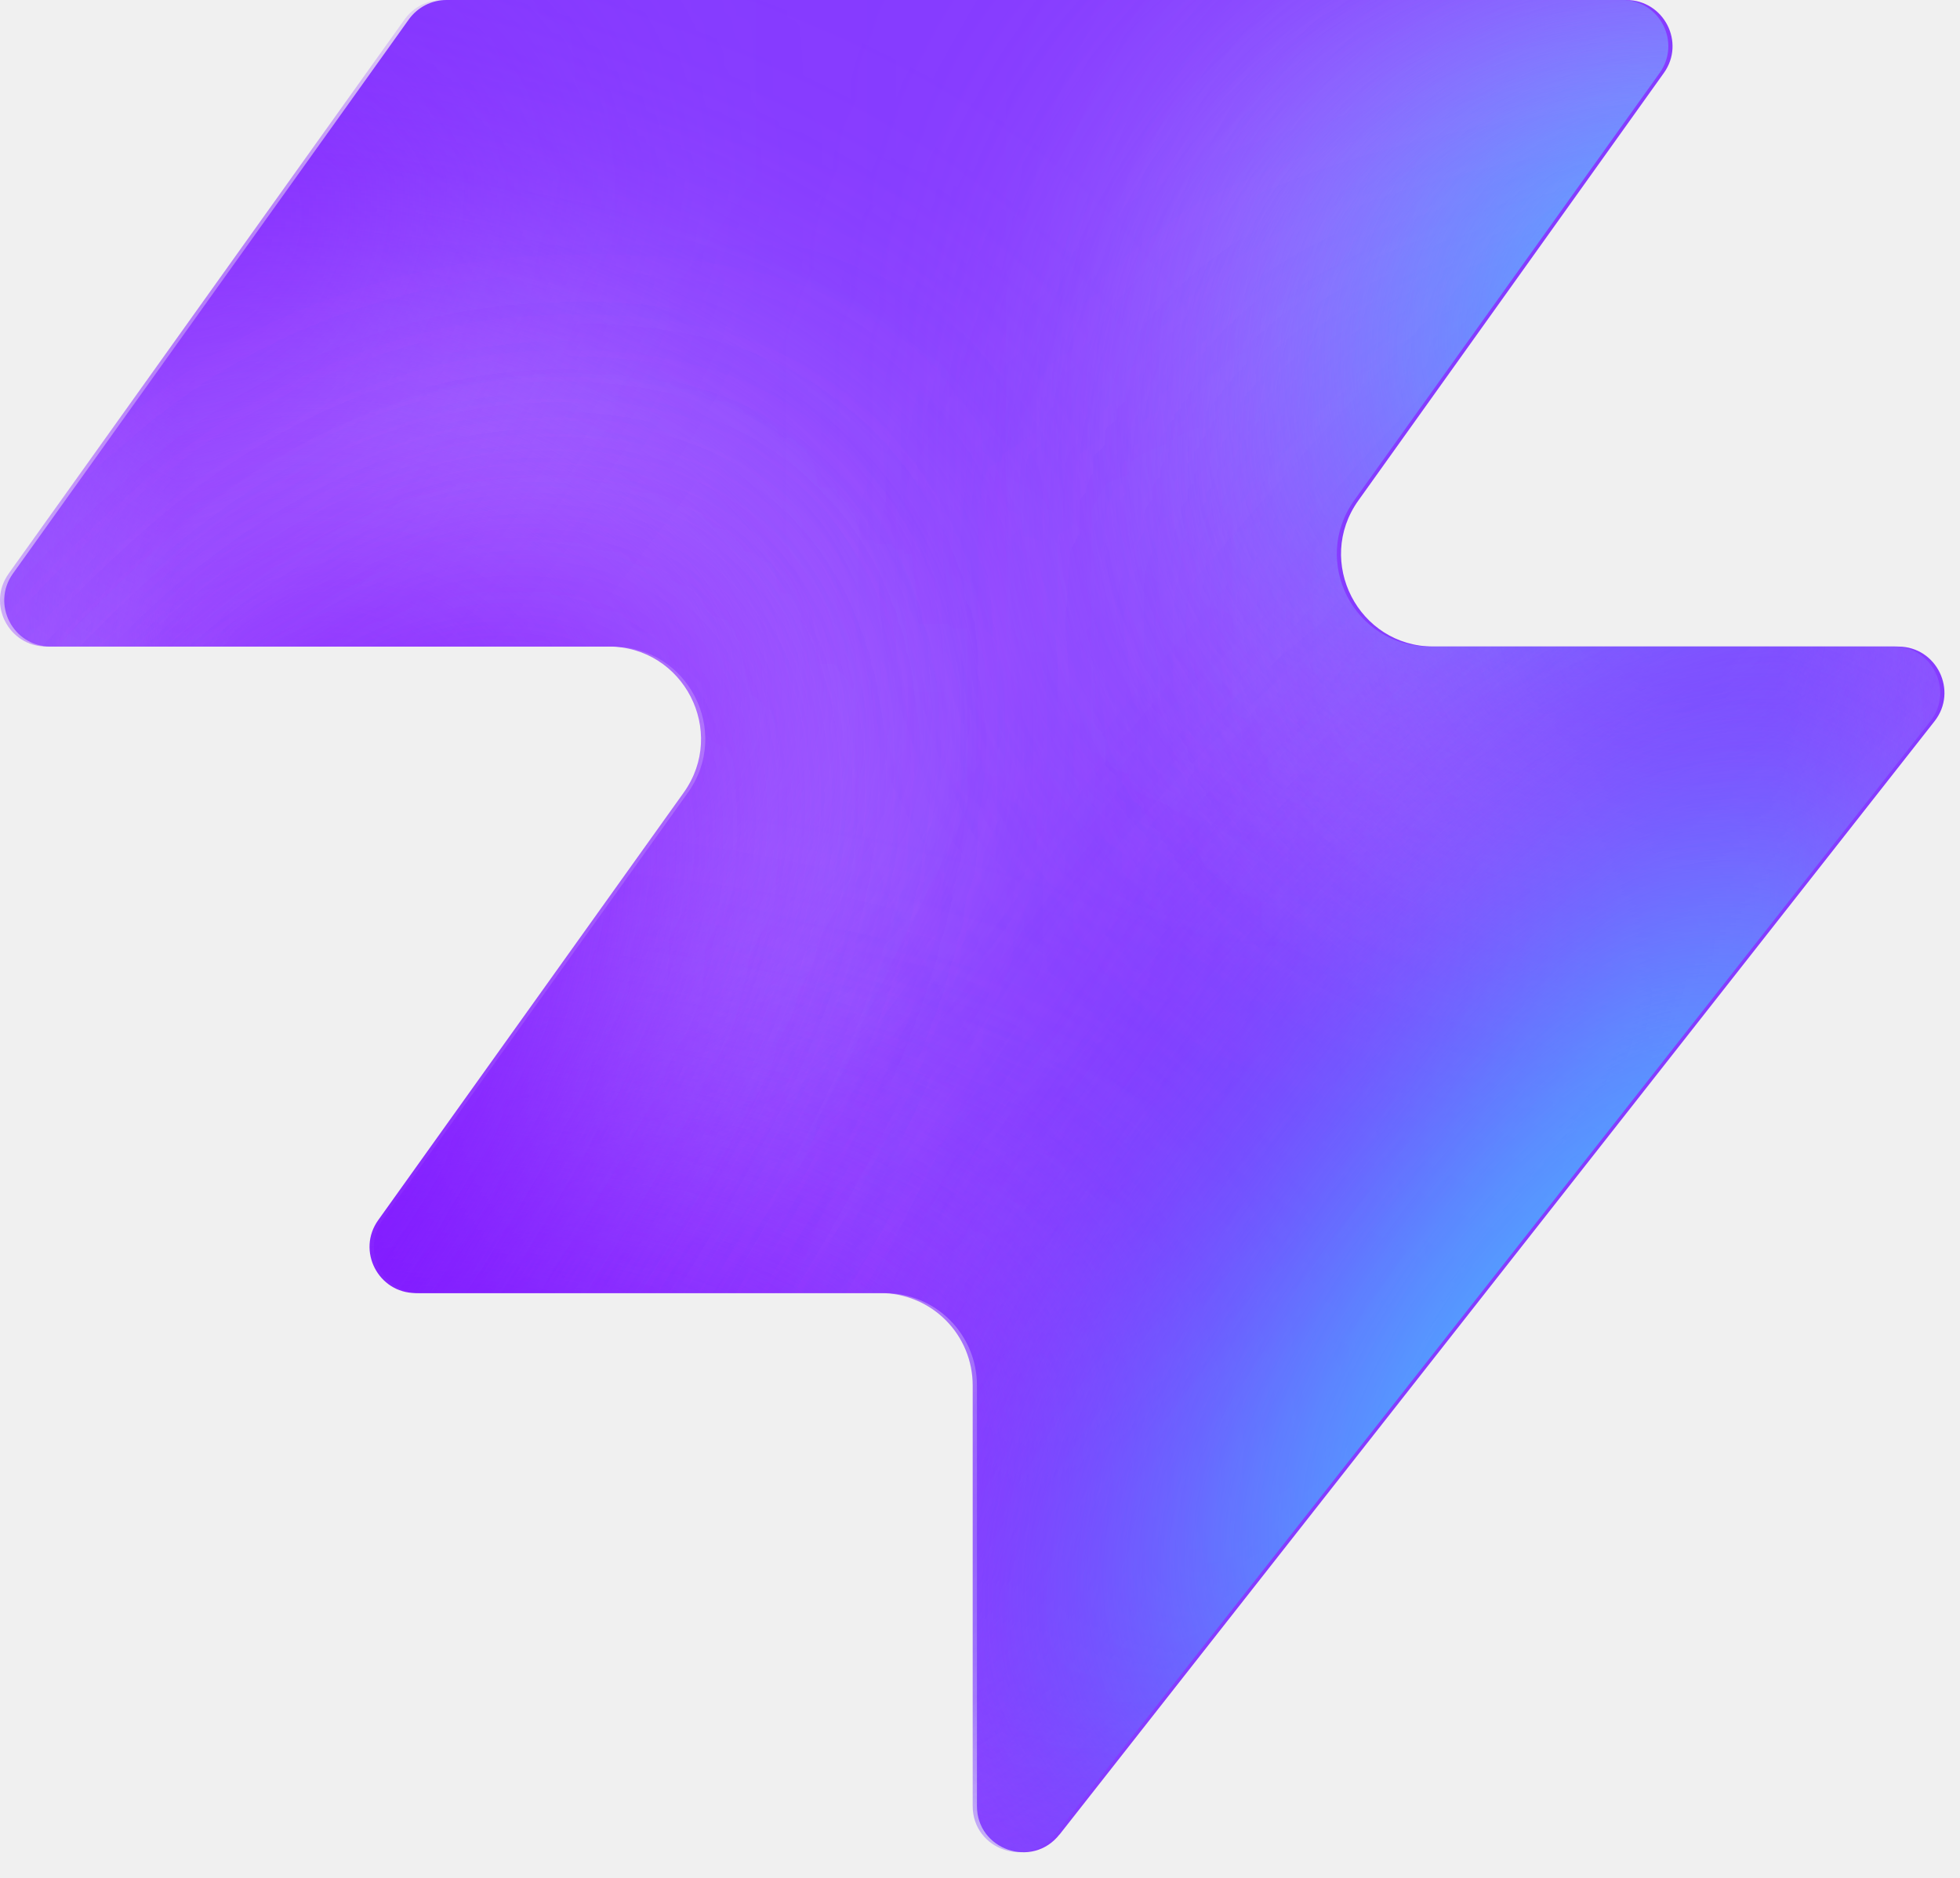
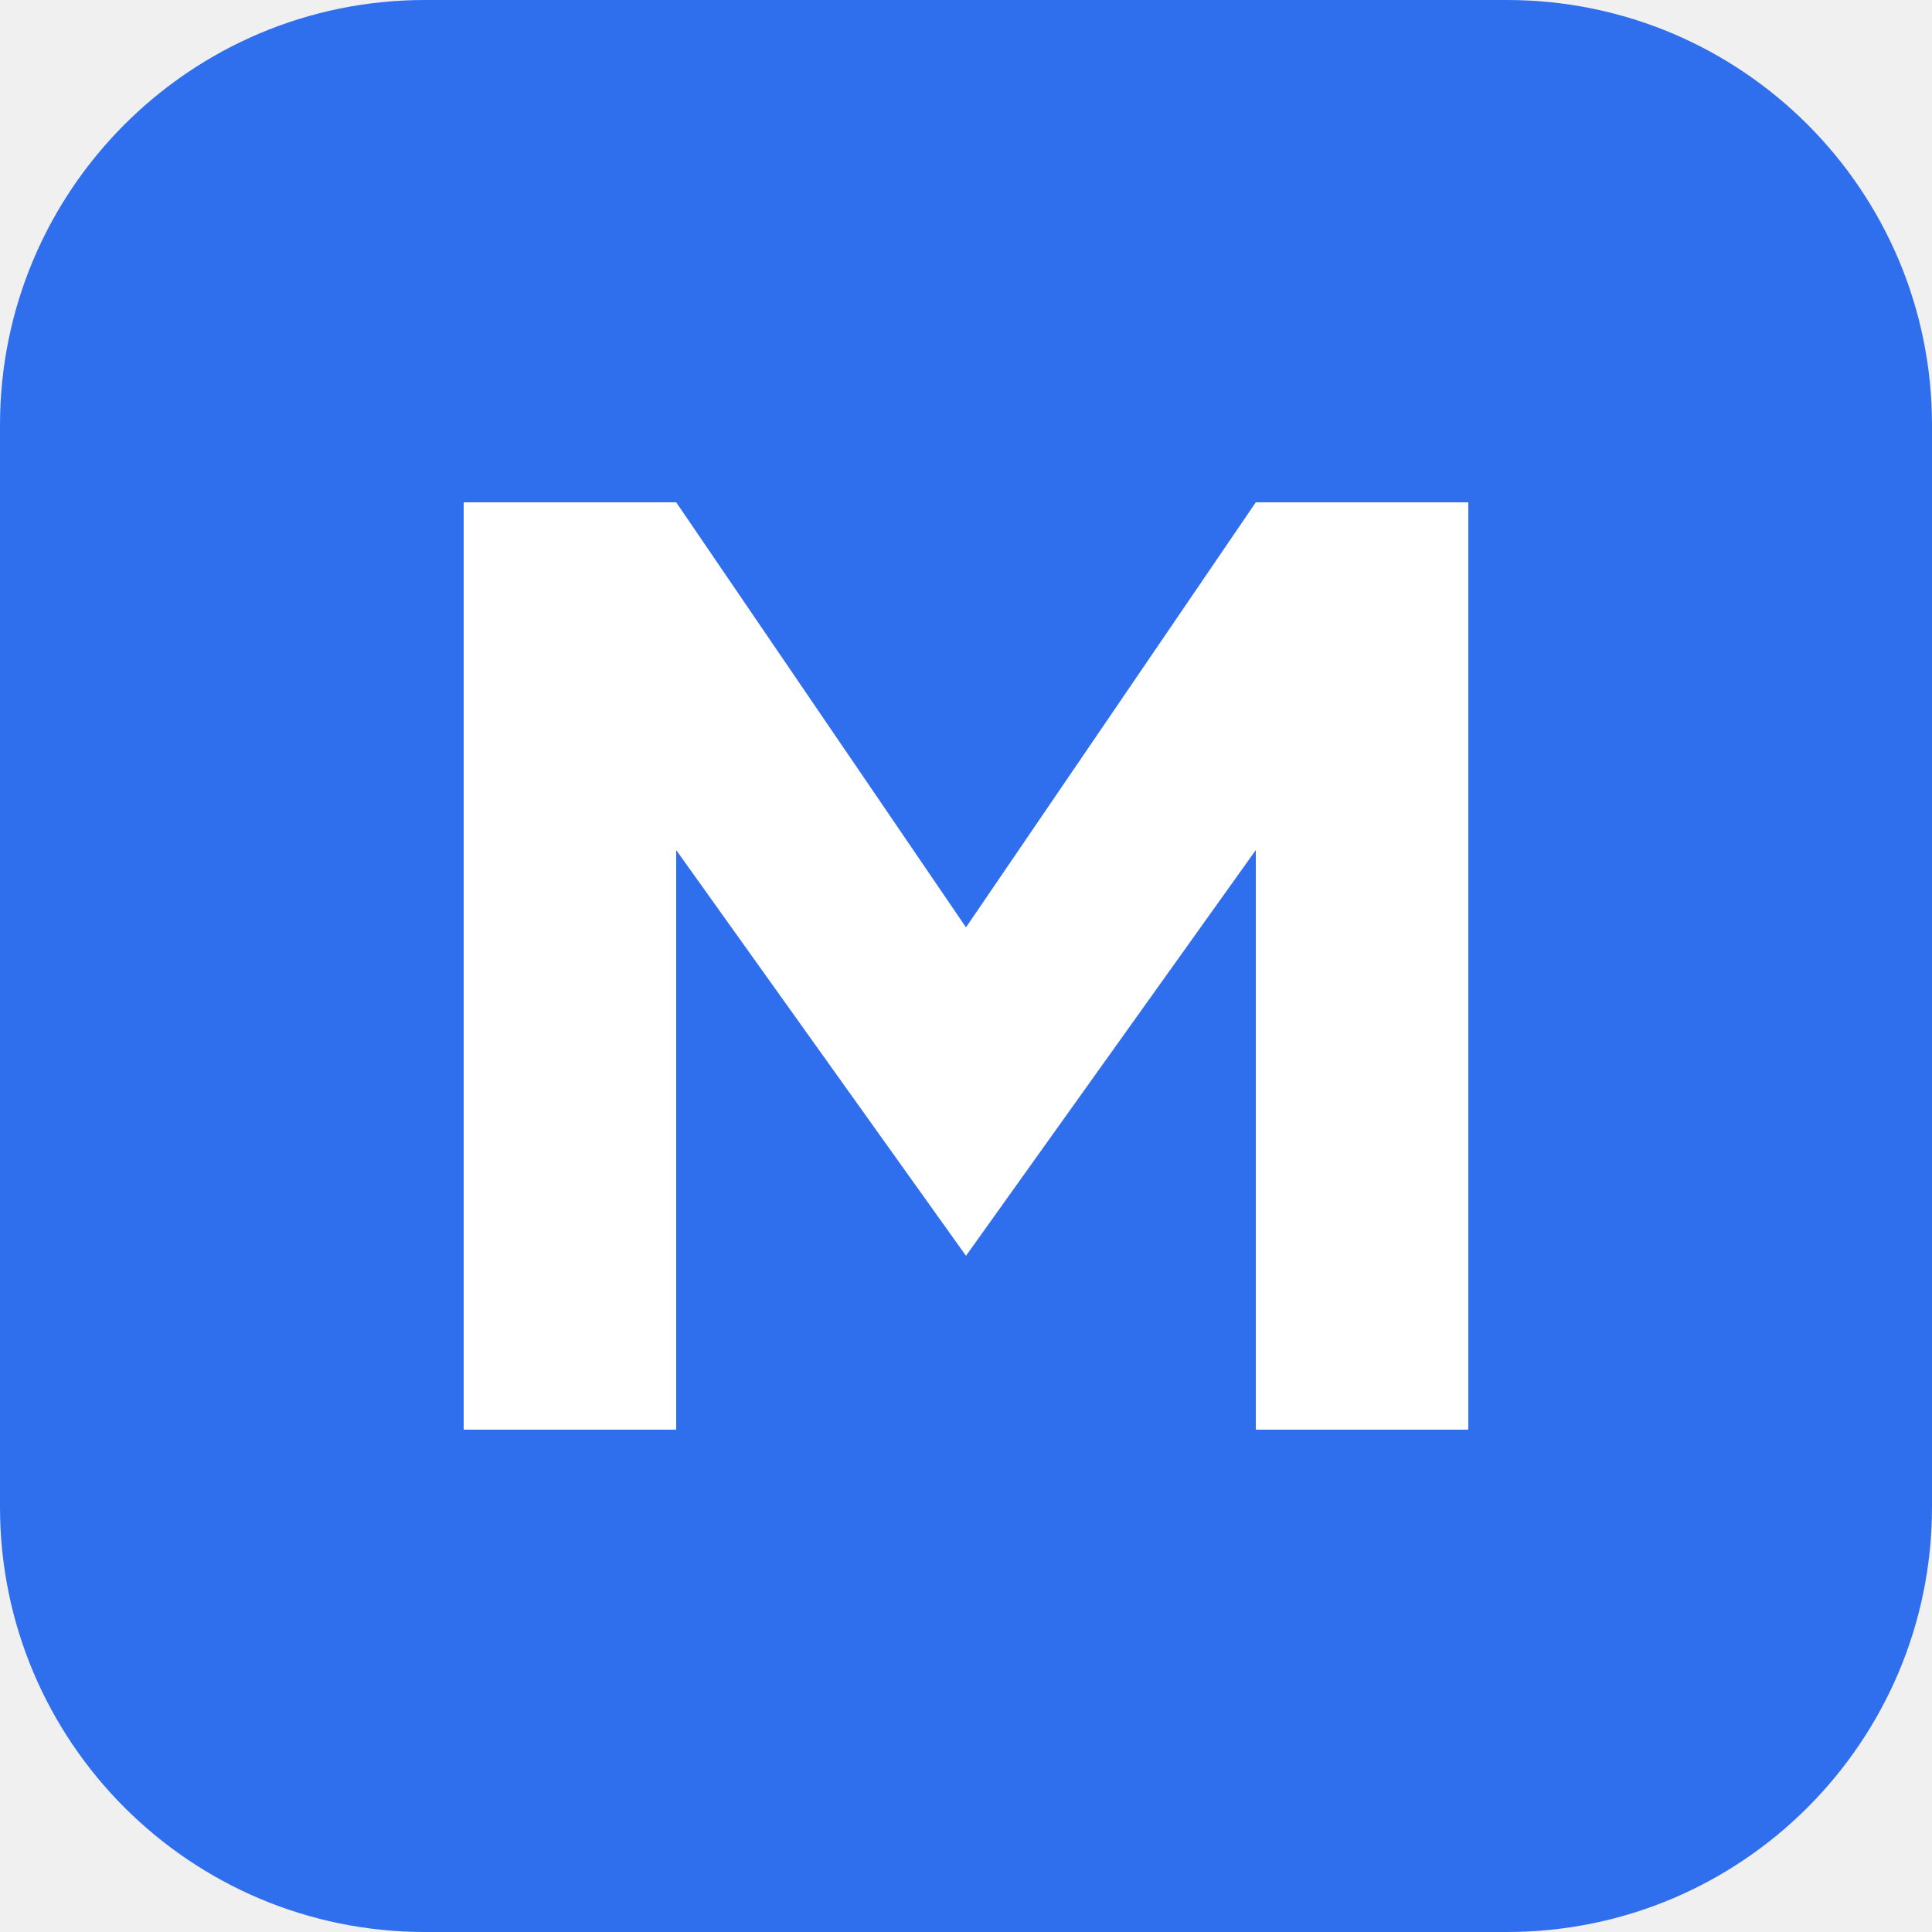
- <svg xmlns="http://www.w3.org/2000/svg" width="48" height="46" fill="none" viewBox="0 0 48 46">
-   <path fill="#863bff" d="M25.946 44.938c-.664.845-2.021.375-2.021-.698V33.937a2.26 2.26 0 0 0-2.262-2.262H10.287c-.92 0-1.456-1.04-.92-1.788l7.48-10.471c1.07-1.497 0-3.578-1.842-3.578H1.237c-.92 0-1.456-1.04-.92-1.788L10.013.474c.214-.297.556-.474.92-.474h28.894c.92 0 1.456 1.04.92 1.788l-7.48 10.471c-1.07 1.498 0 3.579 1.842 3.579h11.377c.943 0 1.473 1.088.89 1.83L25.947 44.94z" style="fill:#863bff;fill:color(display-p3 .525 .23 1);fill-opacity:1" />
-   <mask id="a" width="48" height="46" x="0" y="0" maskUnits="userSpaceOnUse" style="mask-type:alpha">
-     <path fill="#000" d="M25.842 44.938c-.664.844-2.021.375-2.021-.698V33.937a2.26 2.26 0 0 0-2.262-2.262H10.183c-.92 0-1.456-1.04-.92-1.788l7.48-10.471c1.07-1.498 0-3.579-1.842-3.579H1.133c-.92 0-1.456-1.04-.92-1.787L9.91.473c.214-.297.556-.474.92-.474h28.894c.92 0 1.456 1.04.92 1.788l-7.48 10.471c-1.07 1.498 0 3.578 1.842 3.578h11.377c.943 0 1.473 1.088.89 1.832L25.843 44.94z" style="fill:#000;fill-opacity:1" />
-   </mask>
-   <g mask="url(#a)">
-     <g filter="url(#b)">
-       <ellipse cx="5.508" cy="14.704" fill="#ede6ff" rx="5.508" ry="14.704" style="fill:#ede6ff;fill:color(display-p3 .927 .903 1);fill-opacity:1" transform="matrix(.00324 1 1 -.00324 -4.47 31.516)" />
-     </g>
-     <g filter="url(#c)">
-       <ellipse cx="10.399" cy="29.851" fill="#ede6ff" rx="10.399" ry="29.851" style="fill:#ede6ff;fill:color(display-p3 .927 .903 1);fill-opacity:1" transform="matrix(.00324 1 1 -.00324 -39.328 7.883)" />
-     </g>
-     <g filter="url(#d)">
-       <ellipse cx="5.508" cy="30.487" fill="#7e14ff" rx="5.508" ry="30.487" style="fill:#7e14ff;fill:color(display-p3 .492 .077 1);fill-opacity:1" transform="rotate(89.814 -25.913 -14.639)scale(1 -1)" />
-     </g>
-     <g filter="url(#e)">
-       <ellipse cx="5.508" cy="30.599" fill="#7e14ff" rx="5.508" ry="30.599" style="fill:#7e14ff;fill:color(display-p3 .492 .077 1);fill-opacity:1" transform="rotate(89.814 -32.644 -3.334)scale(1 -1)" />
-     </g>
-     <g filter="url(#f)">
-       <ellipse cx="5.508" cy="30.599" fill="#7e14ff" rx="5.508" ry="30.599" style="fill:#7e14ff;fill:color(display-p3 .492 .077 1);fill-opacity:1" transform="matrix(.00324 1 1 -.00324 -34.34 30.47)" />
-     </g>
-     <g filter="url(#g)">
-       <ellipse cx="14.072" cy="22.078" fill="#ede6ff" rx="14.072" ry="22.078" style="fill:#ede6ff;fill:color(display-p3 .927 .903 1);fill-opacity:1" transform="rotate(93.35 24.506 48.493)scale(-1 1)" />
-     </g>
-     <g filter="url(#h)">
-       <ellipse cx="3.47" cy="21.501" fill="#7e14ff" rx="3.47" ry="21.501" style="fill:#7e14ff;fill:color(display-p3 .492 .077 1);fill-opacity:1" transform="rotate(89.009 28.708 47.59)scale(-1 1)" />
-     </g>
-     <g filter="url(#i)">
-       <ellipse cx="3.47" cy="21.501" fill="#7e14ff" rx="3.47" ry="21.501" style="fill:#7e14ff;fill:color(display-p3 .492 .077 1);fill-opacity:1" transform="rotate(89.009 28.708 47.59)scale(-1 1)" />
-     </g>
-     <g filter="url(#j)">
-       <ellipse cx=".387" cy="8.972" fill="#7e14ff" rx="4.407" ry="29.108" style="fill:#7e14ff;fill:color(display-p3 .492 .077 1);fill-opacity:1" transform="rotate(39.51 .387 8.972)" />
-     </g>
-     <g filter="url(#k)">
-       <ellipse cx="47.523" cy="-6.092" fill="#7e14ff" rx="4.407" ry="29.108" style="fill:#7e14ff;fill:color(display-p3 .492 .077 1);fill-opacity:1" transform="rotate(37.892 47.523 -6.092)" />
-     </g>
-     <g filter="url(#l)">
-       <ellipse cx="41.412" cy="6.333" fill="#47bfff" rx="5.971" ry="9.665" style="fill:#47bfff;fill:color(display-p3 .28 .748 1);fill-opacity:1" transform="rotate(37.892 41.412 6.333)" />
-     </g>
-     <g filter="url(#m)">
-       <ellipse cx="-1.879" cy="38.332" fill="#7e14ff" rx="4.407" ry="29.108" style="fill:#7e14ff;fill:color(display-p3 .492 .077 1);fill-opacity:1" transform="rotate(37.892 -1.88 38.332)" />
-     </g>
-     <g filter="url(#n)">
-       <ellipse cx="-1.879" cy="38.332" fill="#7e14ff" rx="4.407" ry="29.108" style="fill:#7e14ff;fill:color(display-p3 .492 .077 1);fill-opacity:1" transform="rotate(37.892 -1.88 38.332)" />
-     </g>
-     <g filter="url(#o)">
-       <ellipse cx="35.651" cy="29.907" fill="#7e14ff" rx="4.407" ry="29.108" style="fill:#7e14ff;fill:color(display-p3 .492 .077 1);fill-opacity:1" transform="rotate(37.892 35.651 29.907)" />
-     </g>
-     <g filter="url(#p)">
-       <ellipse cx="38.418" cy="32.4" fill="#47bfff" rx="5.971" ry="15.297" style="fill:#47bfff;fill:color(display-p3 .28 .748 1);fill-opacity:1" transform="rotate(37.892 38.418 32.4)" />
-     </g>
-   </g>
-   <defs>
-     <filter id="b" width="60.045" height="41.654" x="-19.77" y="16.149" color-interpolation-filters="sRGB" filterUnits="userSpaceOnUse">
-       <feFlood flood-opacity="0" result="BackgroundImageFix" />
-       <feBlend in="SourceGraphic" in2="BackgroundImageFix" result="shape" />
-       <feGaussianBlur result="effect1_foregroundBlur_2002_17158" stdDeviation="7.659" />
-     </filter>
-     <filter id="c" width="90.34" height="51.437" x="-54.613" y="-7.533" color-interpolation-filters="sRGB" filterUnits="userSpaceOnUse">
-       <feFlood flood-opacity="0" result="BackgroundImageFix" />
-       <feBlend in="SourceGraphic" in2="BackgroundImageFix" result="shape" />
-       <feGaussianBlur result="effect1_foregroundBlur_2002_17158" stdDeviation="7.659" />
-     </filter>
-     <filter id="d" width="79.355" height="29.4" x="-49.64" y="2.03" color-interpolation-filters="sRGB" filterUnits="userSpaceOnUse">
-       <feFlood flood-opacity="0" result="BackgroundImageFix" />
-       <feBlend in="SourceGraphic" in2="BackgroundImageFix" result="shape" />
-       <feGaussianBlur result="effect1_foregroundBlur_2002_17158" stdDeviation="4.596" />
-     </filter>
-     <filter id="e" width="79.579" height="29.4" x="-45.045" y="20.029" color-interpolation-filters="sRGB" filterUnits="userSpaceOnUse">
-       <feFlood flood-opacity="0" result="BackgroundImageFix" />
-       <feBlend in="SourceGraphic" in2="BackgroundImageFix" result="shape" />
-       <feGaussianBlur result="effect1_foregroundBlur_2002_17158" stdDeviation="4.596" />
-     </filter>
-     <filter id="f" width="79.579" height="29.4" x="-43.513" y="21.178" color-interpolation-filters="sRGB" filterUnits="userSpaceOnUse">
-       <feFlood flood-opacity="0" result="BackgroundImageFix" />
-       <feBlend in="SourceGraphic" in2="BackgroundImageFix" result="shape" />
-       <feGaussianBlur result="effect1_foregroundBlur_2002_17158" stdDeviation="4.596" />
-     </filter>
-     <filter id="g" width="74.749" height="58.852" x="15.756" y="-17.901" color-interpolation-filters="sRGB" filterUnits="userSpaceOnUse">
-       <feFlood flood-opacity="0" result="BackgroundImageFix" />
-       <feBlend in="SourceGraphic" in2="BackgroundImageFix" result="shape" />
-       <feGaussianBlur result="effect1_foregroundBlur_2002_17158" stdDeviation="7.659" />
-     </filter>
-     <filter id="h" width="61.377" height="25.362" x="23.548" y="2.284" color-interpolation-filters="sRGB" filterUnits="userSpaceOnUse">
-       <feFlood flood-opacity="0" result="BackgroundImageFix" />
-       <feBlend in="SourceGraphic" in2="BackgroundImageFix" result="shape" />
-       <feGaussianBlur result="effect1_foregroundBlur_2002_17158" stdDeviation="4.596" />
-     </filter>
-     <filter id="i" width="61.377" height="25.362" x="23.548" y="2.284" color-interpolation-filters="sRGB" filterUnits="userSpaceOnUse">
-       <feFlood flood-opacity="0" result="BackgroundImageFix" />
-       <feBlend in="SourceGraphic" in2="BackgroundImageFix" result="shape" />
-       <feGaussianBlur result="effect1_foregroundBlur_2002_17158" stdDeviation="4.596" />
-     </filter>
-     <filter id="j" width="56.045" height="63.649" x="-27.636" y="-22.853" color-interpolation-filters="sRGB" filterUnits="userSpaceOnUse">
-       <feFlood flood-opacity="0" result="BackgroundImageFix" />
-       <feBlend in="SourceGraphic" in2="BackgroundImageFix" result="shape" />
-       <feGaussianBlur result="effect1_foregroundBlur_2002_17158" stdDeviation="4.596" />
-     </filter>
-     <filter id="k" width="54.814" height="64.646" x="20.116" y="-38.415" color-interpolation-filters="sRGB" filterUnits="userSpaceOnUse">
-       <feFlood flood-opacity="0" result="BackgroundImageFix" />
-       <feBlend in="SourceGraphic" in2="BackgroundImageFix" result="shape" />
-       <feGaussianBlur result="effect1_foregroundBlur_2002_17158" stdDeviation="4.596" />
-     </filter>
-     <filter id="l" width="33.541" height="35.313" x="24.641" y="-11.323" color-interpolation-filters="sRGB" filterUnits="userSpaceOnUse">
-       <feFlood flood-opacity="0" result="BackgroundImageFix" />
-       <feBlend in="SourceGraphic" in2="BackgroundImageFix" result="shape" />
-       <feGaussianBlur result="effect1_foregroundBlur_2002_17158" stdDeviation="4.596" />
-     </filter>
-     <filter id="m" width="54.814" height="64.646" x="-29.286" y="6.009" color-interpolation-filters="sRGB" filterUnits="userSpaceOnUse">
-       <feFlood flood-opacity="0" result="BackgroundImageFix" />
-       <feBlend in="SourceGraphic" in2="BackgroundImageFix" result="shape" />
-       <feGaussianBlur result="effect1_foregroundBlur_2002_17158" stdDeviation="4.596" />
-     </filter>
-     <filter id="n" width="54.814" height="64.646" x="-29.286" y="6.009" color-interpolation-filters="sRGB" filterUnits="userSpaceOnUse">
-       <feFlood flood-opacity="0" result="BackgroundImageFix" />
-       <feBlend in="SourceGraphic" in2="BackgroundImageFix" result="shape" />
-       <feGaussianBlur result="effect1_foregroundBlur_2002_17158" stdDeviation="4.596" />
-     </filter>
-     <filter id="o" width="54.814" height="64.646" x="8.244" y="-2.416" color-interpolation-filters="sRGB" filterUnits="userSpaceOnUse">
-       <feFlood flood-opacity="0" result="BackgroundImageFix" />
-       <feBlend in="SourceGraphic" in2="BackgroundImageFix" result="shape" />
-       <feGaussianBlur result="effect1_foregroundBlur_2002_17158" stdDeviation="4.596" />
-     </filter>
-     <filter id="p" width="39.409" height="43.623" x="18.713" y="10.588" color-interpolation-filters="sRGB" filterUnits="userSpaceOnUse">
-       <feFlood flood-opacity="0" result="BackgroundImageFix" />
-       <feBlend in="SourceGraphic" in2="BackgroundImageFix" result="shape" />
-       <feGaussianBlur result="effect1_foregroundBlur_2002_17158" stdDeviation="4.596" />
-     </filter>
-   </defs>
+ <svg xmlns="http://www.w3.org/2000/svg" viewBox="0 0 100 100">
+   <rect width="100" height="100" rx="22" fill="#2f6fed" />
+   <polygon points="24,74 24,26 35,26 50,48 65,26 76,26 76,74 65,74 65,44 50,65 35,44 35,74" fill="#fff" />
</svg>
